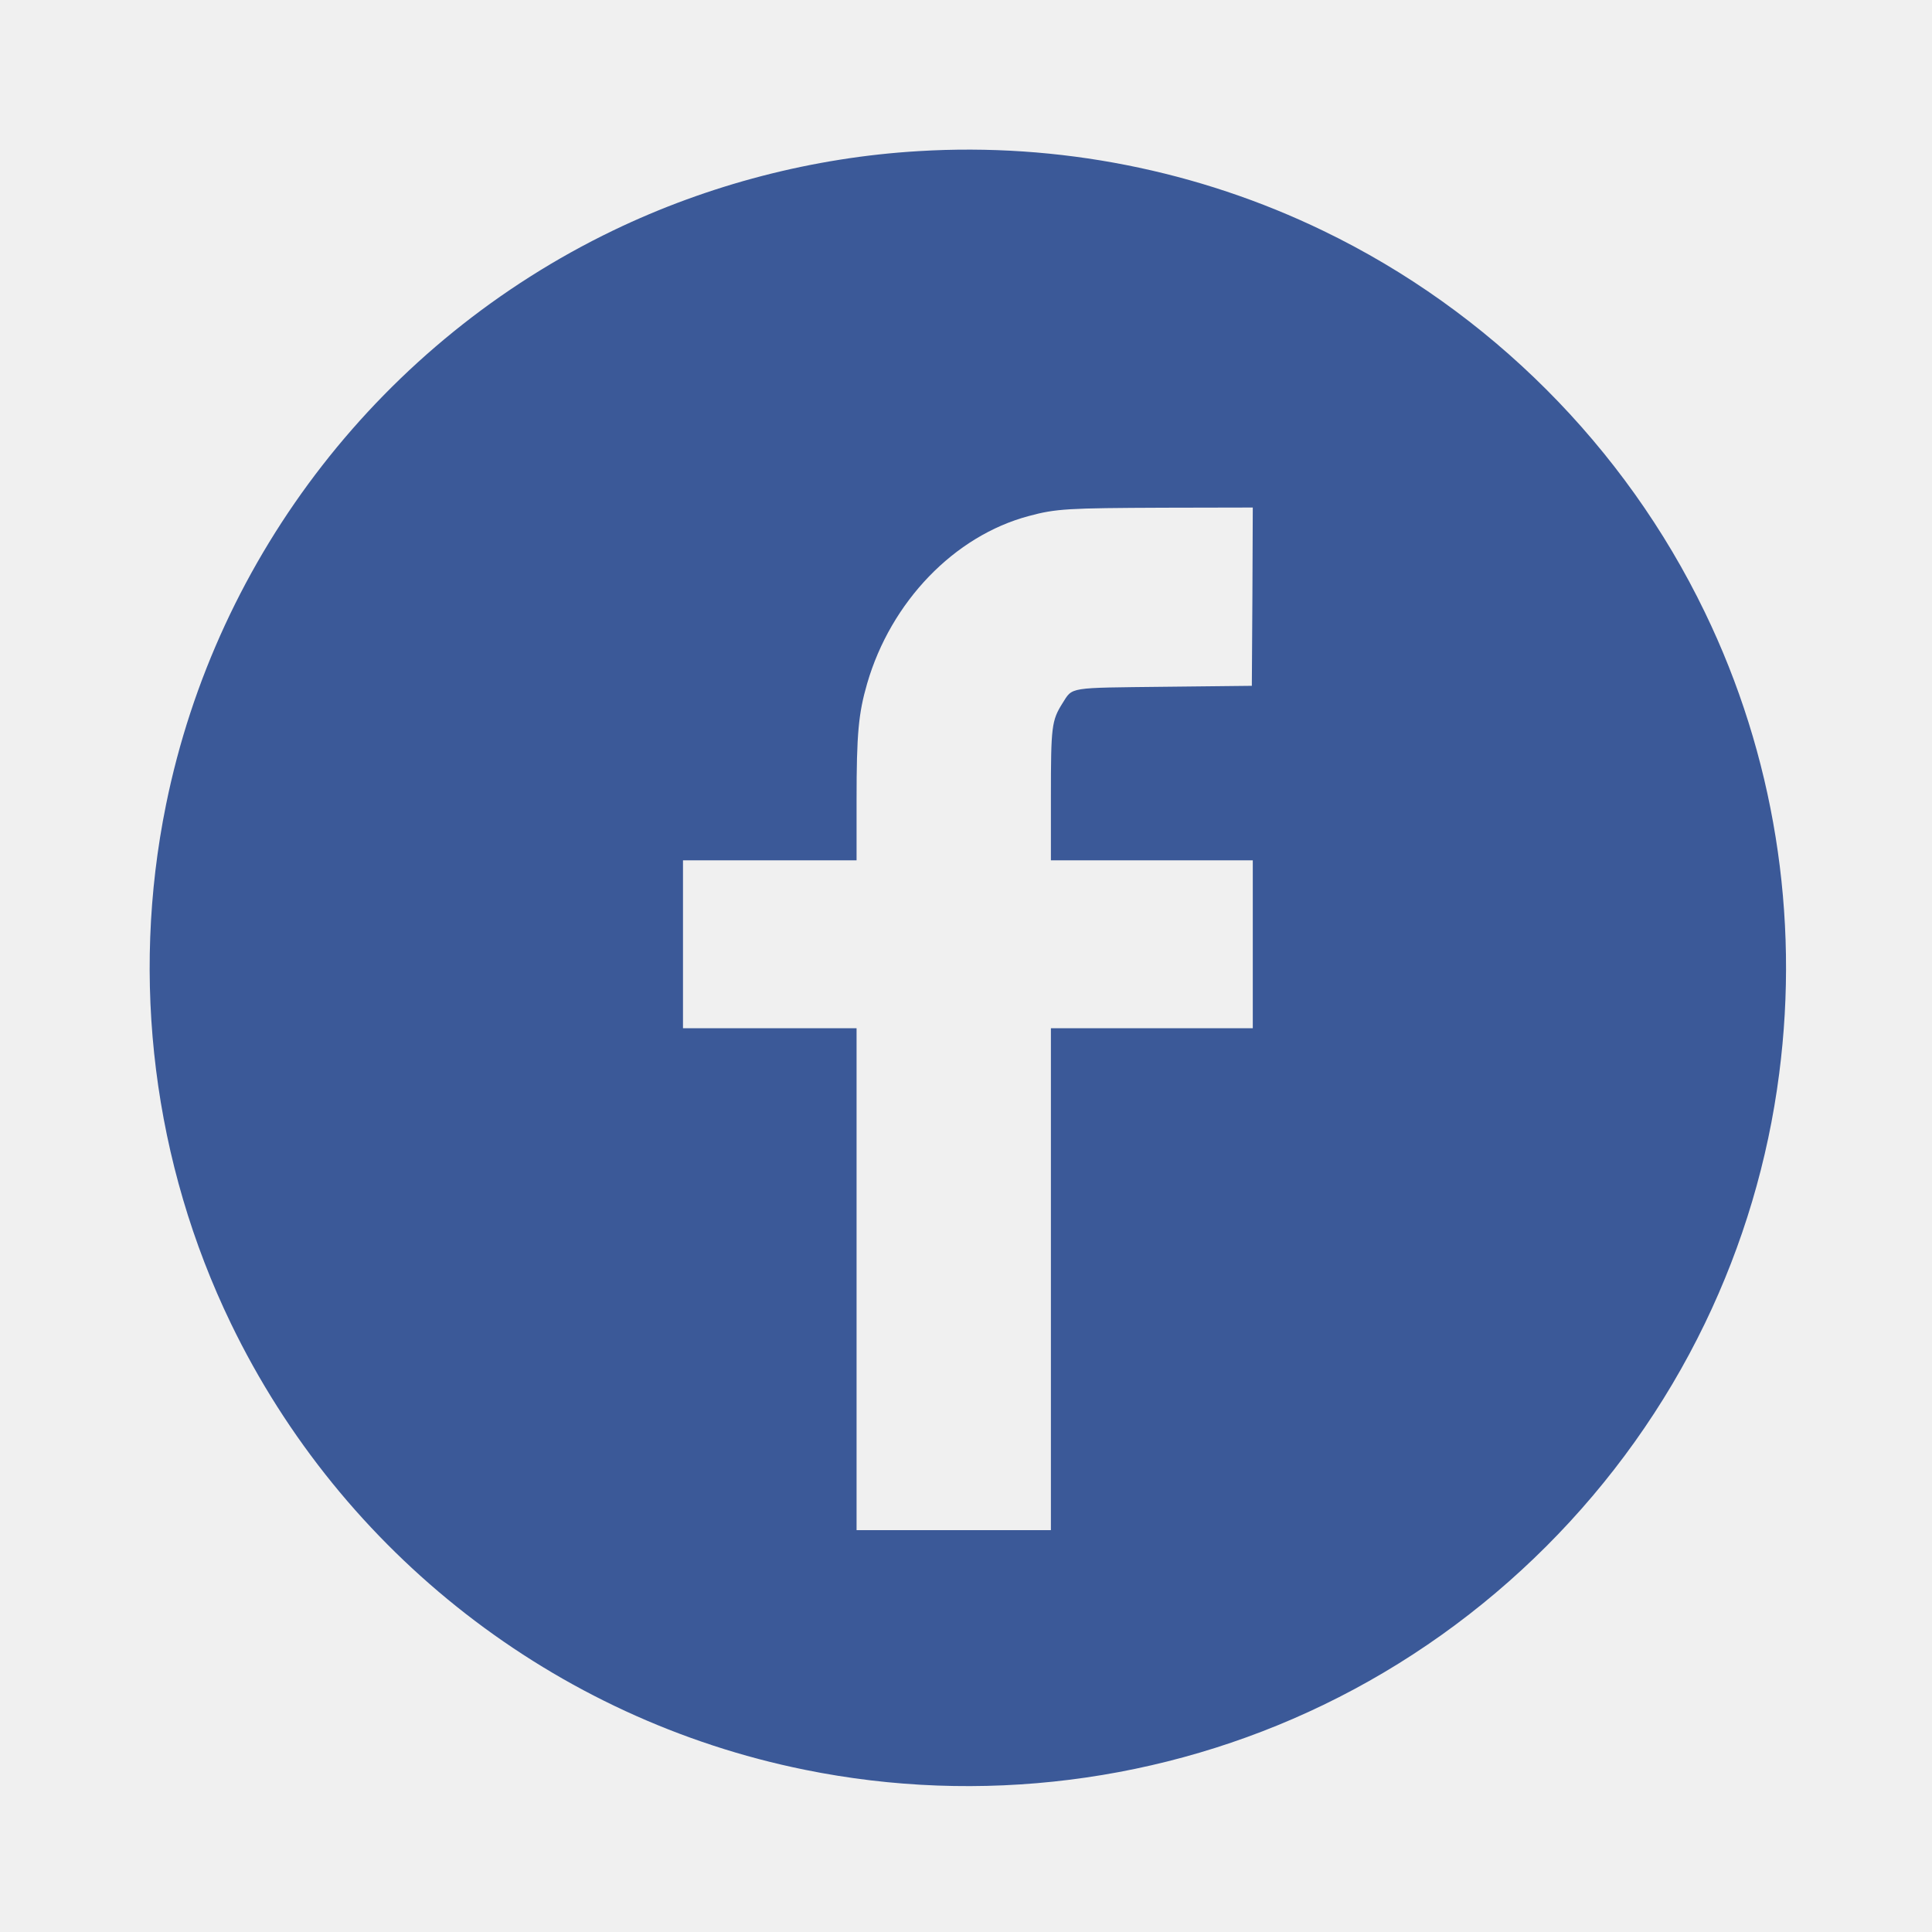
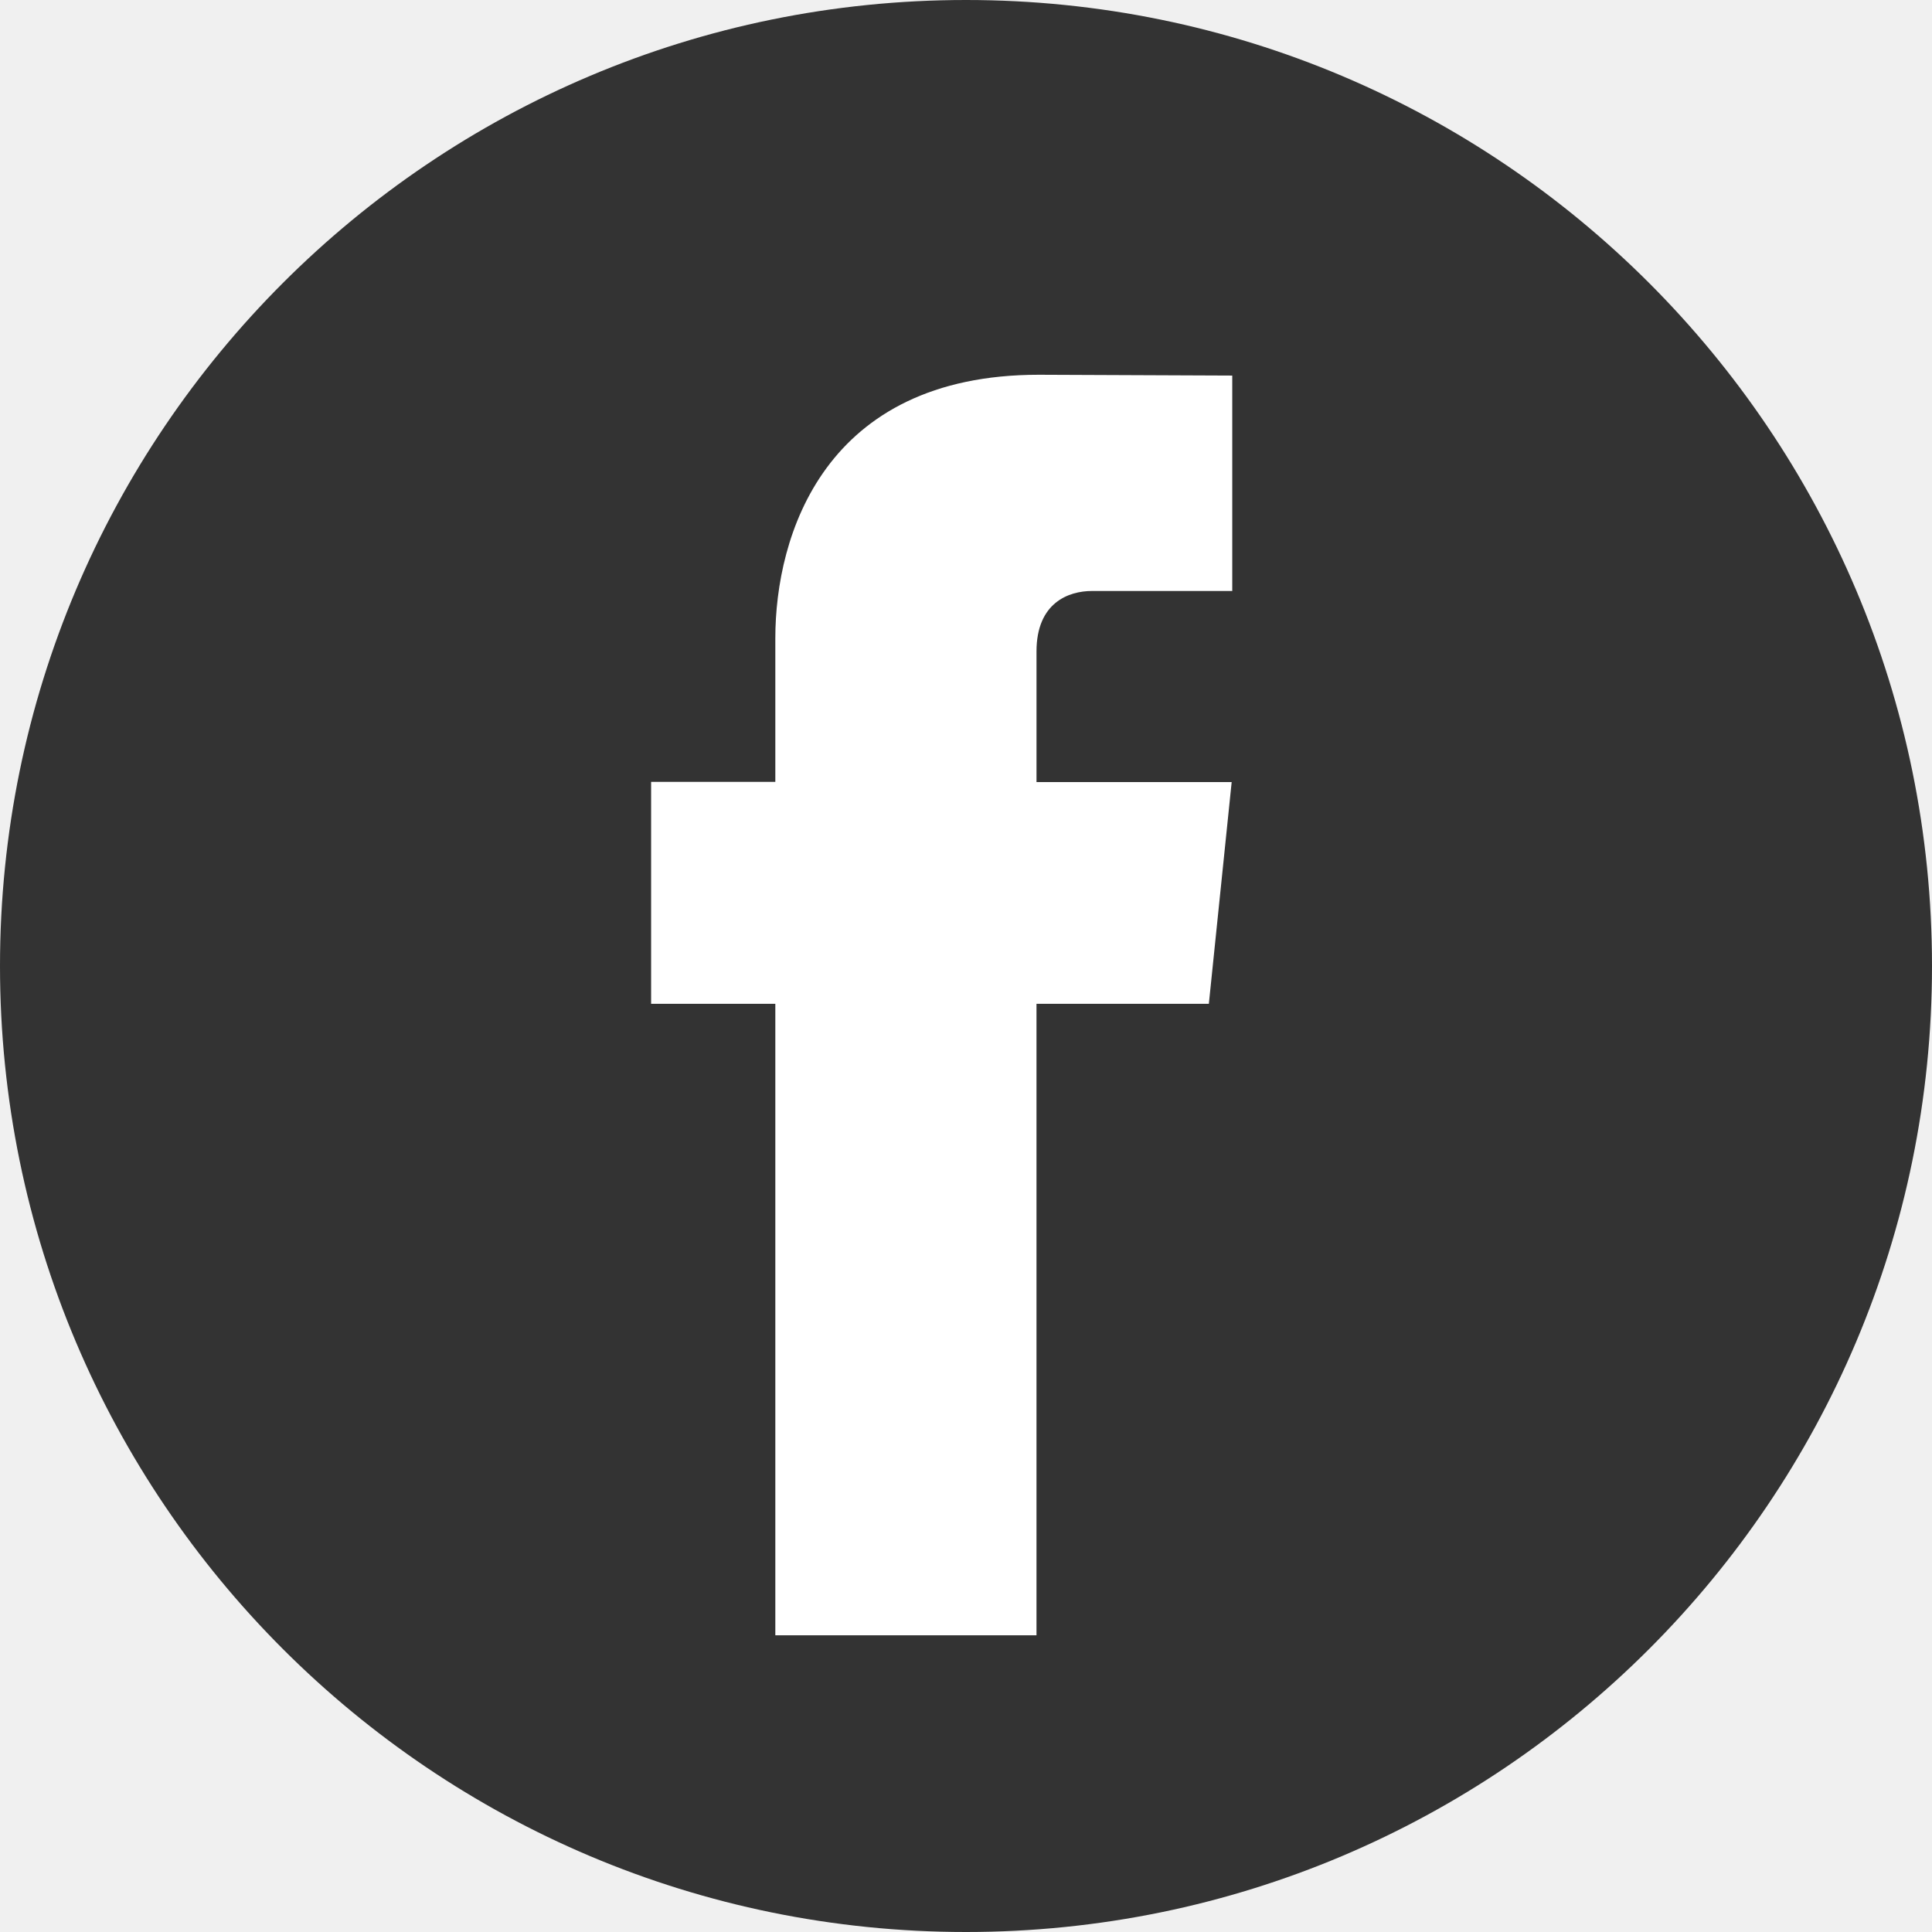
- <svg xmlns="http://www.w3.org/2000/svg" height="1024" preserveAspectRatio="xMidYMid meet" width="1024">
+ <svg xmlns="http://www.w3.org/2000/svg" id="Capa_1" style="enable-background:new 0 0 112.196 112.196;" version="1.1" viewBox="0 0 112.196 112.196" xml:space="preserve">
  <g>
-     <rect fill="none" height="1026" id="canvas_background" width="1026" x="-1" y="-1" />
+     <circle cx="56.098" cy="56.098" r="56.098" style="fill:#333333;" />
+     <path d="M70.201,58.294h-10.01v36.672H45.025V58.294h-7.213V45.406h7.213v-8.34   c0-5.964,2.833-15.303,15.301-15.303L71.56,21.81v12.51h-8.151c-1.337,0-3.217,0.668-3.217,3.513v7.585h11.334L70.201,58.294z" style="fill:#FFFFFF;" />
  </g>
-   <g>
-     <g fill="#000000" id="svg_1" transform="translate(0,1024) scale(0.1,-0.1) ">
-       <path d="m4869,9439c-559,-33 -1115,-178 -1618,-420c-1221,-588 -2102,-1719 -2371,-3044c-189,-929 -67,-1900 344,-2750c589,-1219 1718,-2097 3041,-2365c929,-189 1900,-67 2750,344c878,424 1597,1143 2021,2021c202,418 335,865 394,1324c109,840 -28,1690 -394,2446c-424,878 -1143,1597 -2021,2021c-665,322 -1407,468 -2146,423zm1769,-2361l-3,-473l-460,-5c-520,-6 -488,0 -544,-88c-57,-91 -61,-122 -61,-494l0,-338l535,0l535,0l0,-445l0,-445l-535,0l-535,0l0,-1330l0,-1330l-515,0l-515,0l0,1330l0,1330l-460,0l-460,0l0,445l0,445l460,0l460,0l0,321c0,349 10,457 56,616c126,434 462,783 857,888c144,39 206,42 715,44l472,1l-2,-472z" fill="#3b5998" id="svg_2" />
-     </g>
-   </g>
+   <g />
+   <g />
+   <g />
+   <g />
+   <g />
+   <g />
+   <g />
+   <g />
+   <g />
+   <g />
+   <g />
+   <g />
+   <g />
+   <g />
+   <g />
</svg>
